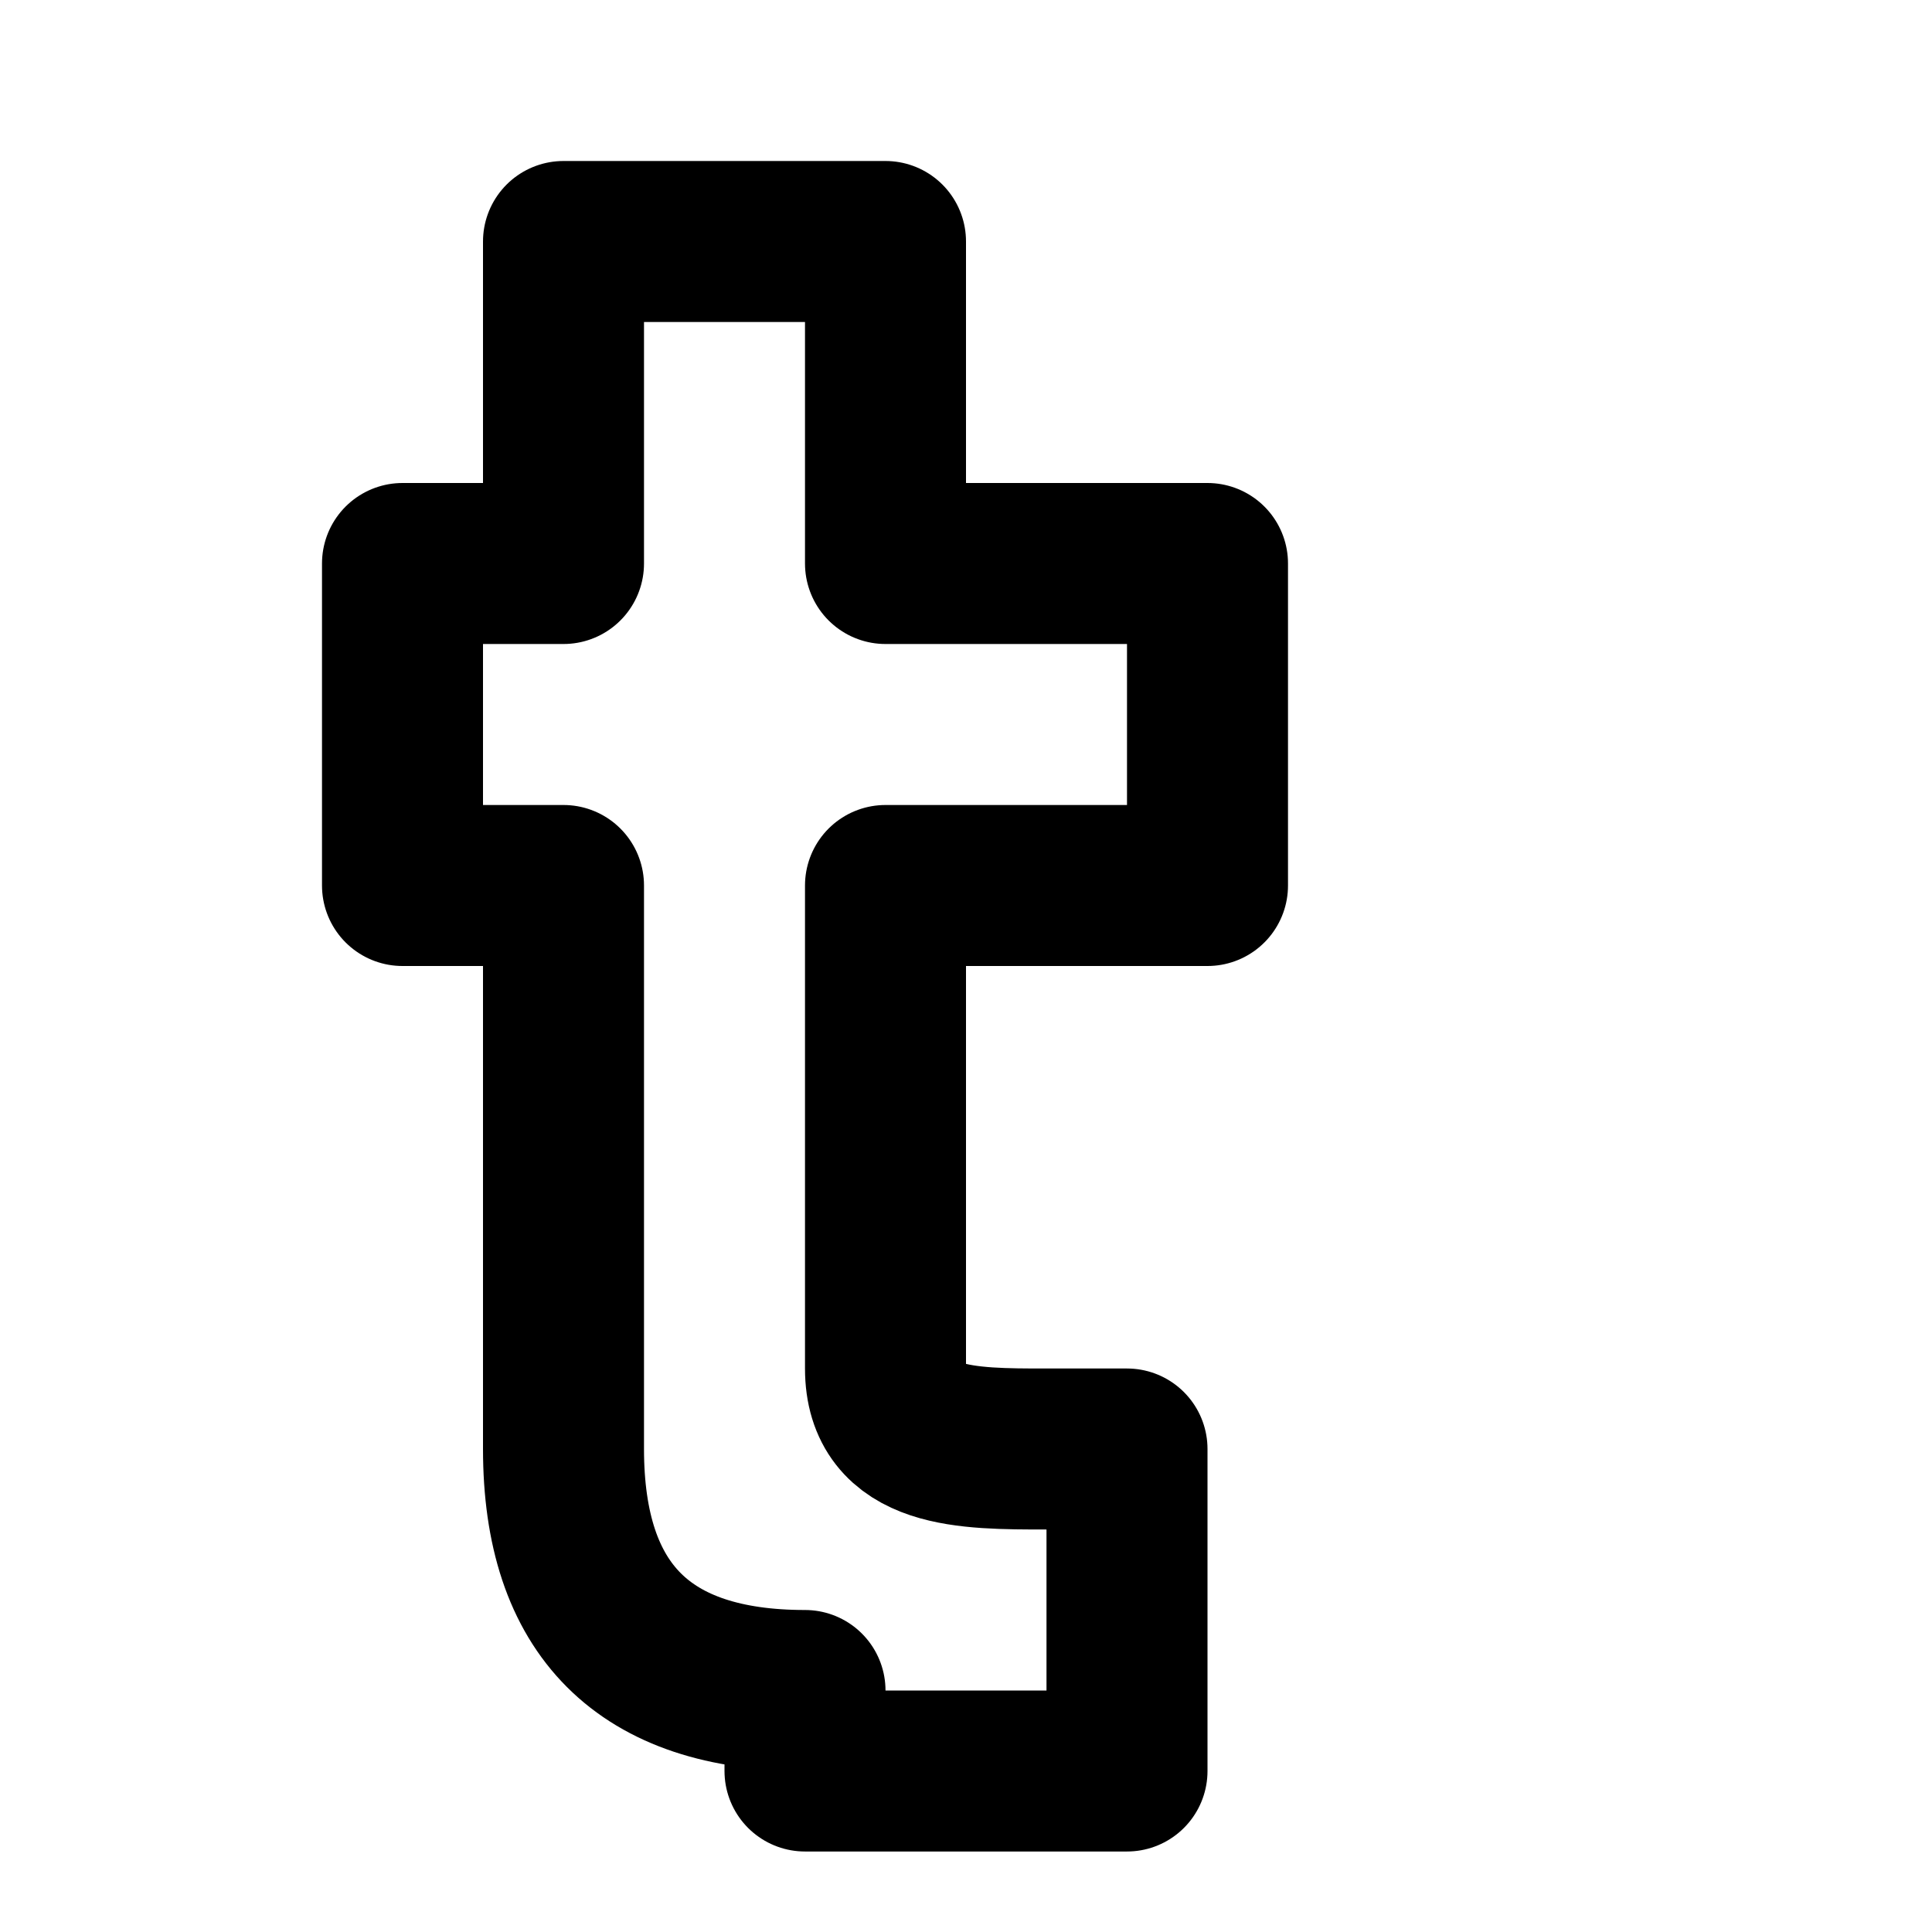
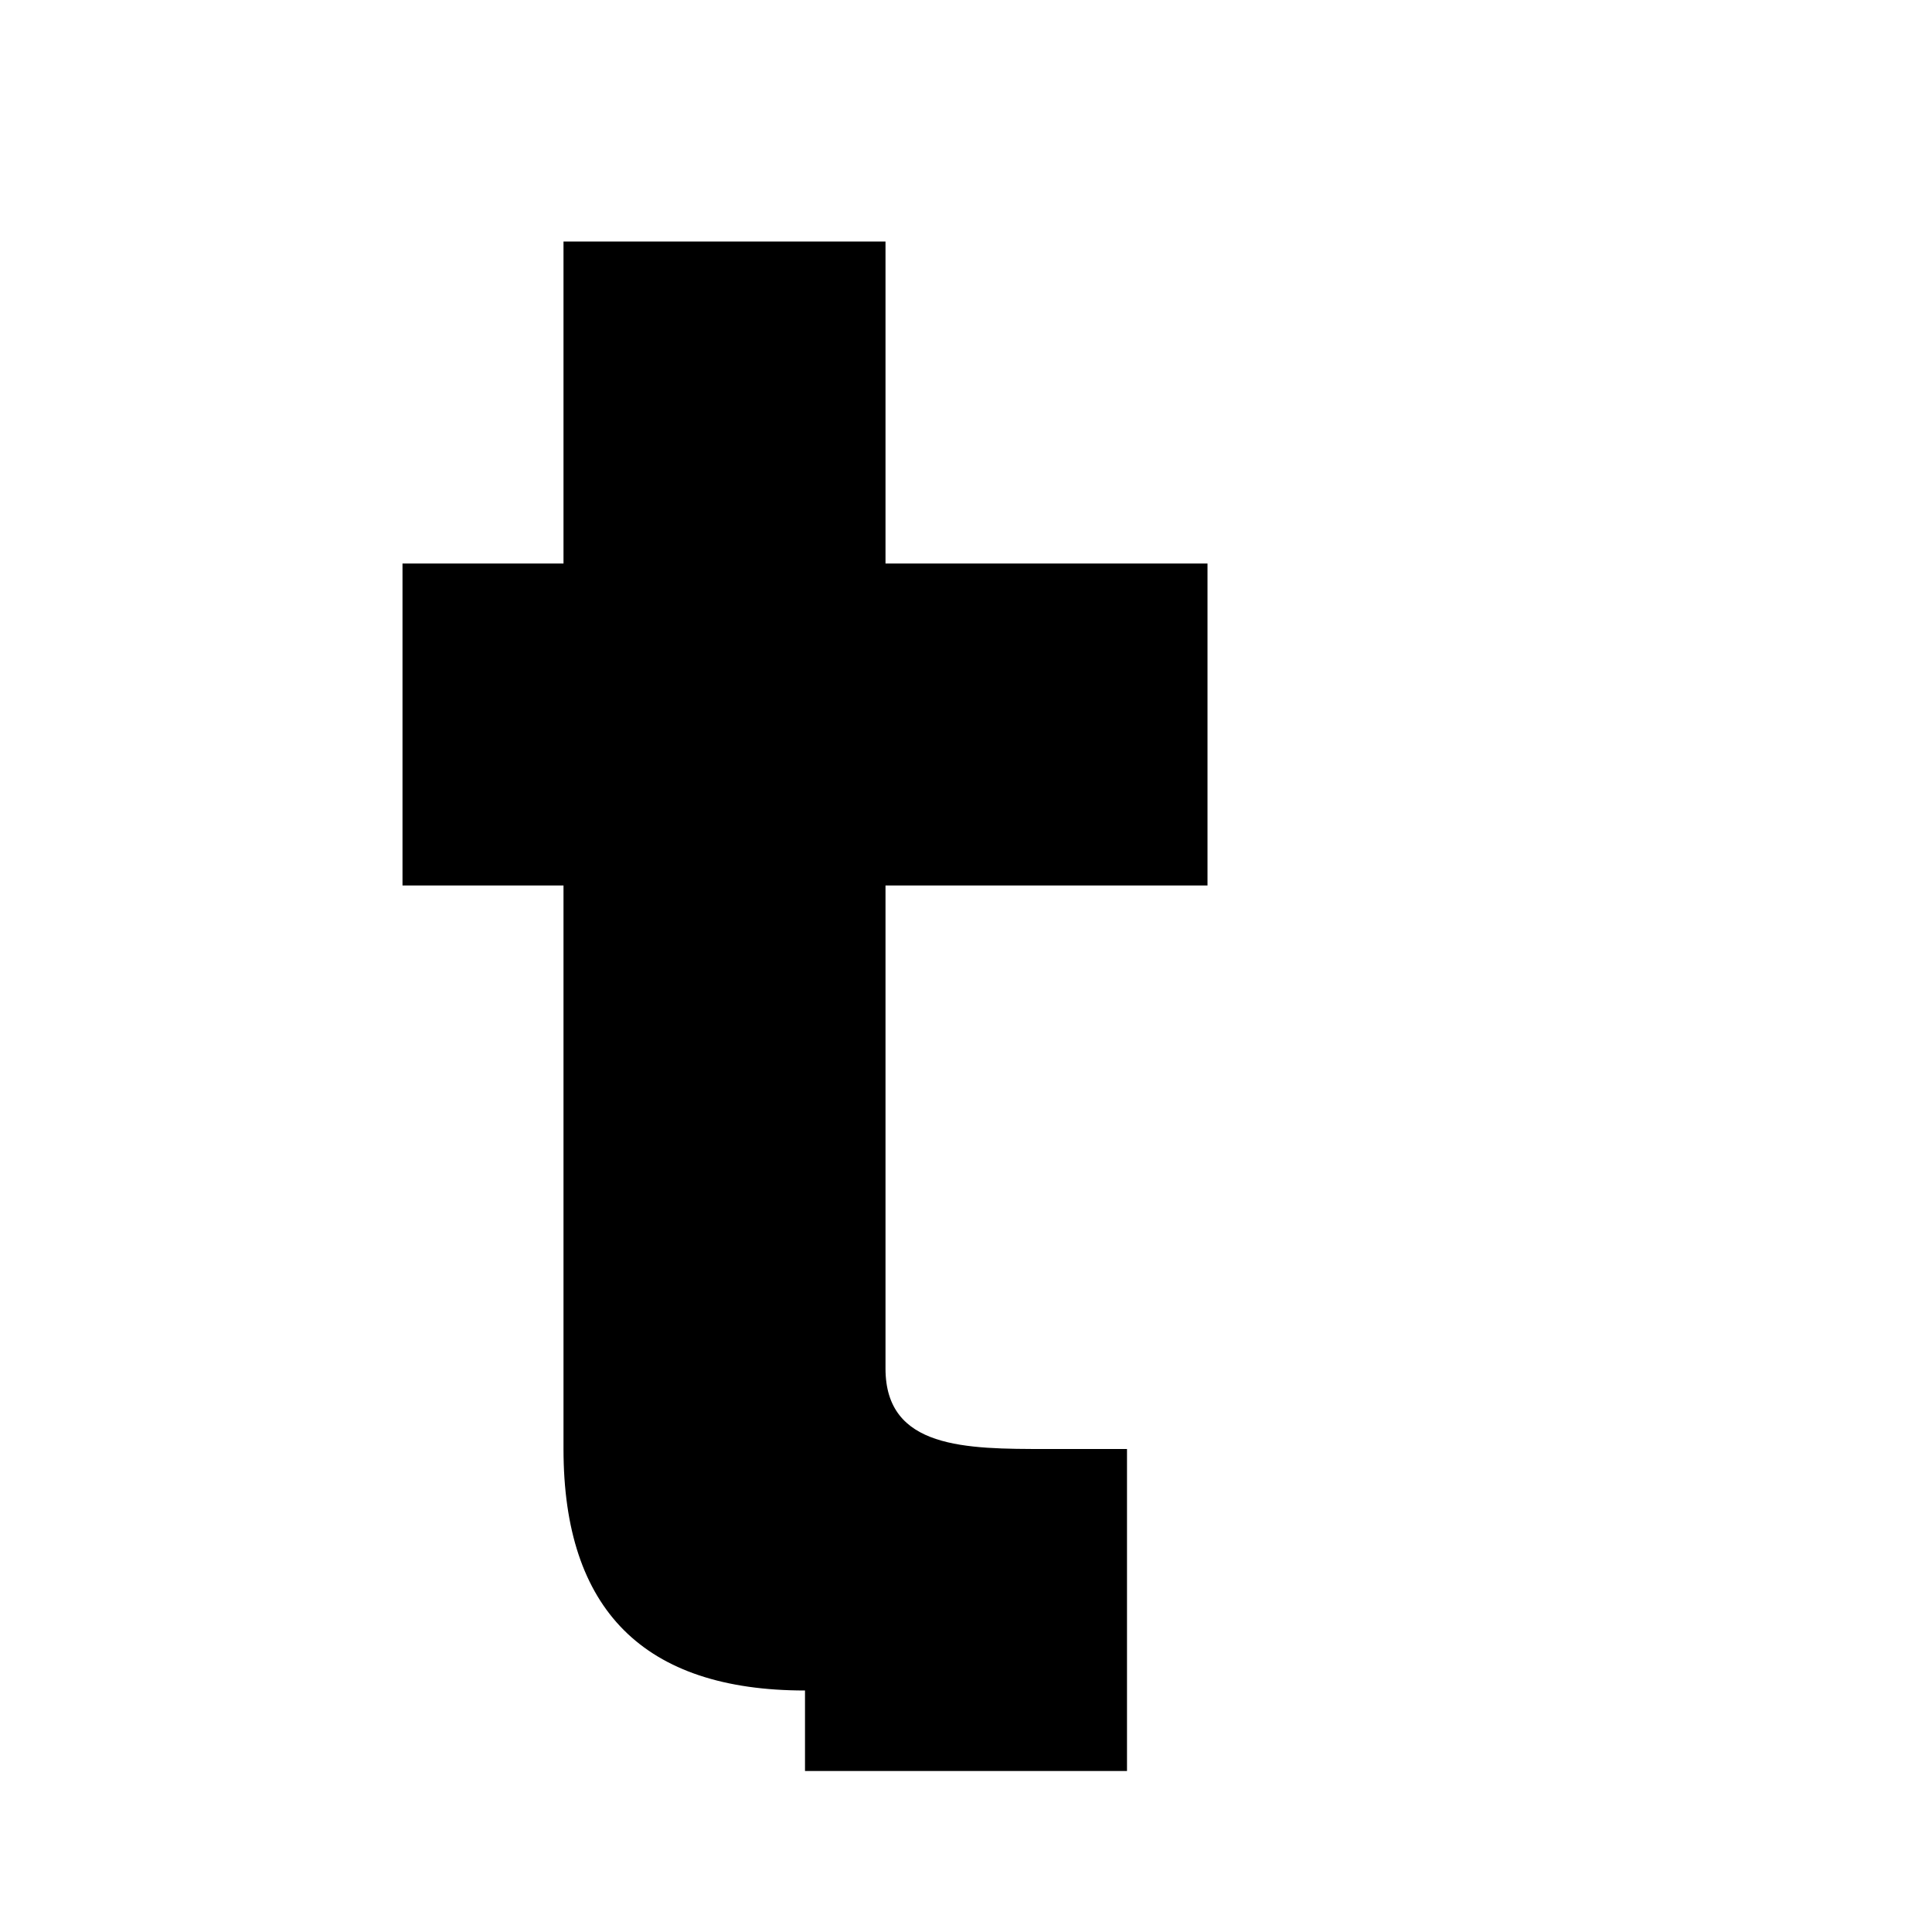
<svg xmlns="http://www.w3.org/2000/svg" viewBox="0 0 24 24" fill="none" stroke="currentColor" stroke-width="2" stroke-linecap="round" stroke-linejoin="round">
-   <path d="M10 21c-2 0-3-1-3-3v-7H5V7h2V3h4v4h4v4h-4v6c0 1 1 1 2 1h1v4h-4z" />
+   <path d="M10 21c-2 0-3-1-3-3v-7H5V7h2V3h4v4h4v4h-4v6c0 1 1 1 2 1h1v4h-4z" fill="currentColor" stroke="none" />
</svg>
